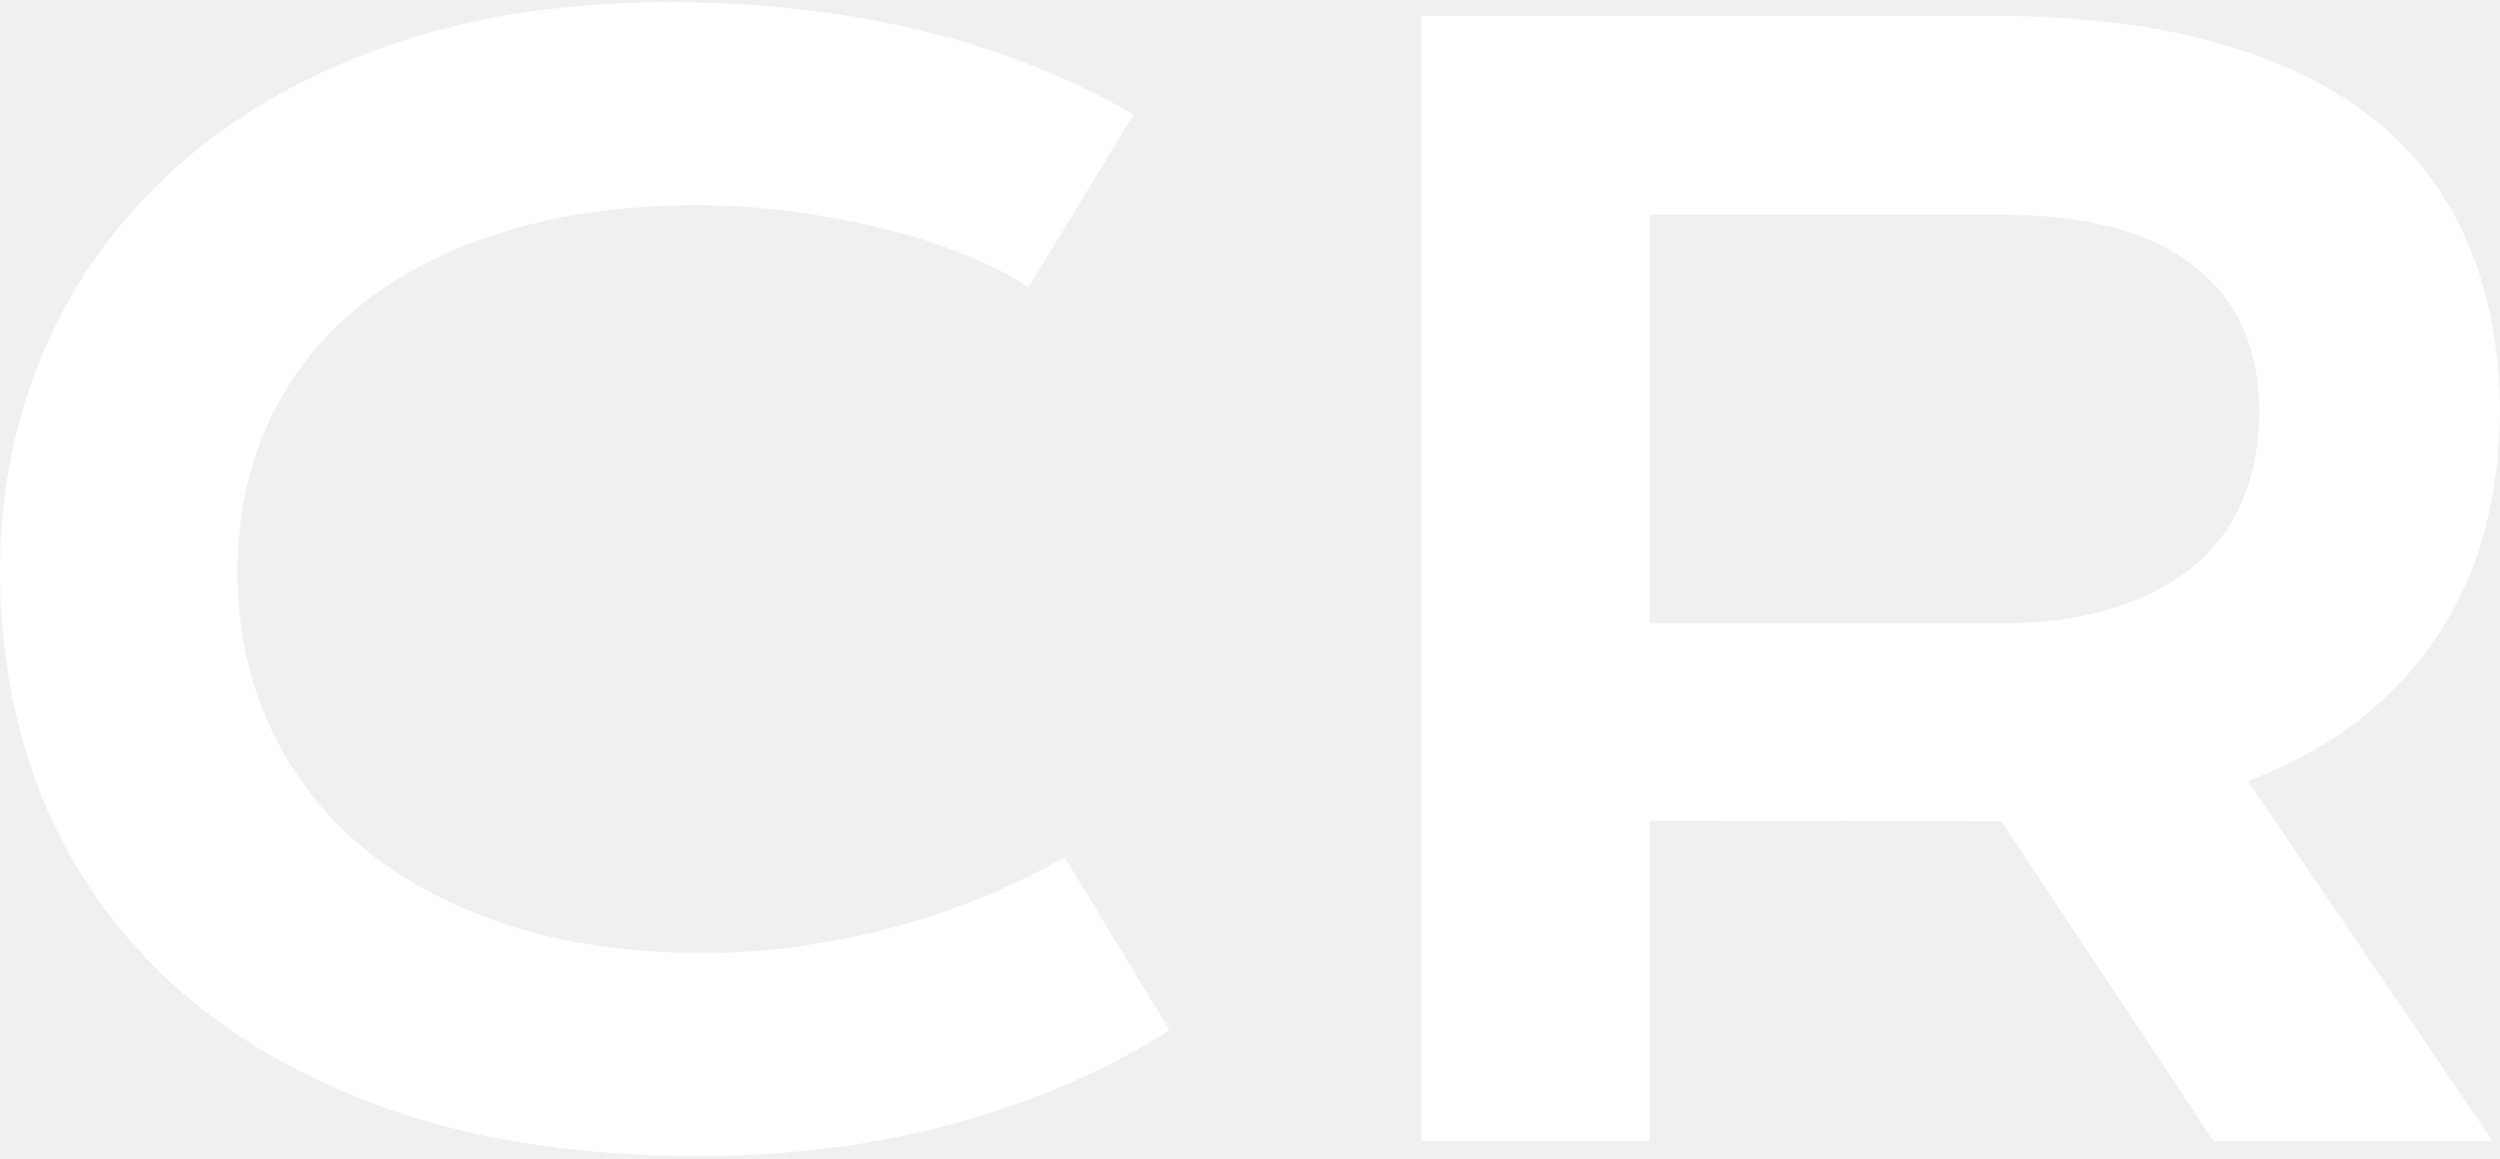
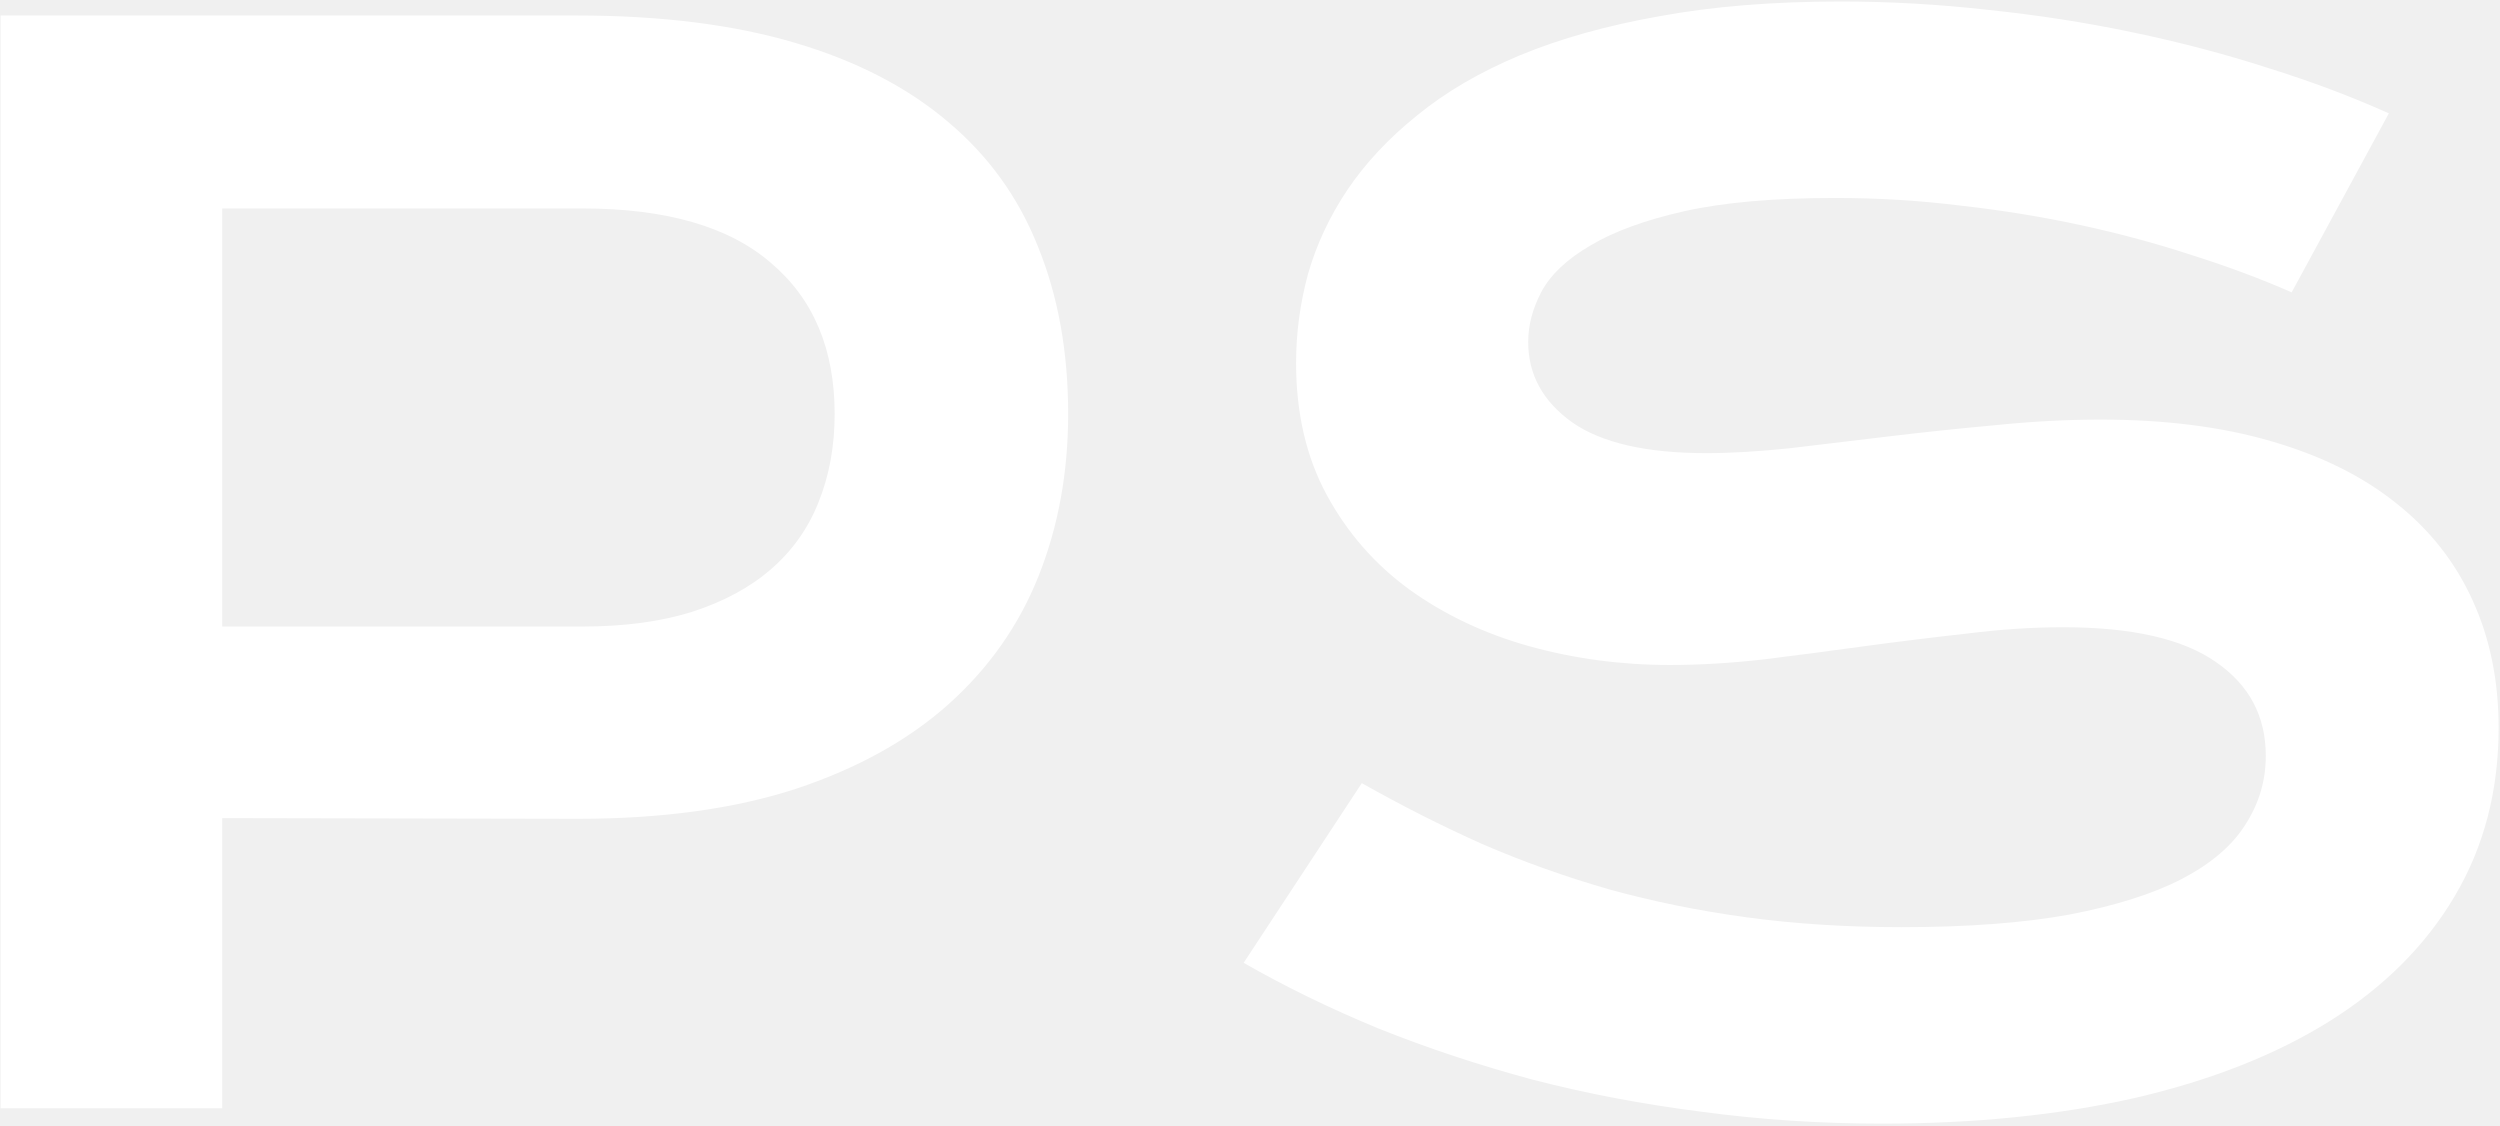
- <svg xmlns="http://www.w3.org/2000/svg" width="848" height="393" viewBox="0 0 848 393" fill="none">
-   <path d="M0.006 193.885C0.006 166.704 5.133 141.395 15.387 117.957C25.641 94.357 40.452 73.93 59.82 56.678C79.352 39.262 103.115 25.59 131.109 15.662C159.267 5.734 191.087 0.77 226.568 0.77C257.656 0.77 286.139 3.943 312.018 10.291C338.059 16.476 362.229 25.997 384.527 38.855L348.883 97.449C342.21 93.055 334.479 89.148 325.689 85.731C317.063 82.312 307.786 79.464 297.857 77.186C288.092 74.744 277.919 72.872 267.34 71.57C256.923 70.268 246.588 69.617 236.334 69.617C211.594 69.617 189.54 72.71 170.172 78.894C150.803 84.917 134.446 93.462 121.1 104.529C107.916 115.434 97.825 128.536 90.826 143.836C83.99 158.973 80.572 175.656 80.572 193.885C80.572 212.765 84.153 230.099 91.314 245.887C98.476 261.674 108.811 275.346 122.32 286.902C135.992 298.296 152.594 307.247 172.125 313.758C191.819 320.105 214.036 323.279 238.775 323.279C250.006 323.279 261.155 322.465 272.223 320.838C283.29 319.21 293.951 317.013 304.205 314.246C314.622 311.316 324.632 307.898 334.234 303.992C343.837 299.923 352.789 295.529 361.09 290.809L396.734 349.402C375.901 362.749 351.812 373.247 324.469 380.896C297.125 388.383 268.072 392.127 237.311 392.127C198.085 392.127 163.661 387.081 134.039 376.99C104.417 366.736 79.677 352.739 59.82 334.998C39.964 317.094 24.99 296.098 14.898 272.01C4.97 247.758 0.006 221.717 0.006 193.885ZM482.184 5.408H676.275C705.572 5.408 730.963 8.501 752.447 14.685C773.932 20.708 791.754 29.497 805.914 41.053C820.074 52.609 830.572 66.688 837.408 83.289C844.407 99.891 847.906 118.689 847.906 139.686C847.906 153.846 846.197 167.355 842.779 180.213C839.361 192.908 834.072 204.627 826.91 215.369C819.911 226.111 811.041 235.714 800.299 244.178C789.557 252.479 776.943 259.396 762.457 264.93L845.465 387H750.738L678.961 278.602H676.764L559.576 278.357V387H482.184V5.408ZM678.229 211.463C692.877 211.463 705.654 209.754 716.559 206.336C727.626 202.918 736.822 198.117 744.146 191.932C751.633 185.747 757.167 178.26 760.748 169.471C764.492 160.519 766.363 150.59 766.363 139.686C766.363 118.364 759.039 101.925 744.391 90.369C729.742 78.65 707.688 72.791 678.229 72.791H559.576V211.463H678.229Z" fill="white" />
+ <svg xmlns="http://www.w3.org/2000/svg" width="873" height="393" viewBox="0 0 873 393" fill="none">
+   <path d="M0.199 5.408H201.371C230.668 5.408 256.059 8.582 277.543 14.93C299.027 21.277 316.85 30.473 331.01 42.518C345.17 54.399 355.668 68.966 362.504 86.219C369.503 103.471 373.002 122.921 373.002 144.568C373.002 164.913 369.584 183.712 362.748 200.965C355.912 218.217 345.414 233.191 331.254 245.887C317.257 258.419 299.516 268.266 278.031 275.428C256.547 282.426 231.156 285.926 201.859 285.926L77.592 285.682V387H0.199V5.408ZM203.324 218.787C217.973 218.787 230.749 217.078 241.654 213.66C252.722 210.079 261.918 205.115 269.242 198.768C276.729 192.257 282.263 184.445 285.844 175.33C289.587 166.053 291.459 155.799 291.459 144.568C291.459 121.945 284.053 104.367 269.242 91.834C254.594 79.139 232.621 72.791 203.324 72.791H77.592V218.787H203.324ZM475.541 273.475C489.376 281.287 503.373 288.367 517.533 294.715C531.856 300.9 546.667 306.189 561.967 310.584C577.266 314.816 593.298 318.071 610.062 320.35C626.99 322.628 644.975 323.768 664.018 323.768C686.967 323.768 706.498 322.303 722.611 319.373C738.725 316.281 751.827 312.13 761.918 306.922C772.172 301.551 779.577 295.203 784.135 287.879C788.855 280.555 791.215 272.579 791.215 263.953C791.215 250.118 785.437 239.214 773.881 231.238C762.325 223.1 744.503 219.031 720.414 219.031C709.835 219.031 698.686 219.764 686.967 221.229C675.248 222.531 663.367 223.995 651.322 225.623C639.441 227.251 627.641 228.797 615.922 230.262C604.366 231.564 593.461 232.215 583.207 232.215C566.117 232.215 549.678 230.018 533.891 225.623C518.266 221.229 504.35 214.637 492.143 205.848C480.098 197.059 470.495 186.072 463.334 172.889C456.173 159.705 452.592 144.324 452.592 126.746C452.592 116.329 453.975 105.994 456.742 95.74C459.672 85.486 464.229 75.721 470.414 66.443C476.762 57.003 484.9 48.296 494.828 40.32C504.757 32.182 516.719 25.184 530.717 19.324C544.877 13.465 561.153 8.908 579.545 5.652C598.1 2.234 619.177 0.525 642.777 0.525C659.867 0.525 677.038 1.502 694.291 3.455C711.544 5.245 728.308 7.85 744.584 11.268C761.023 14.685 776.811 18.836 791.947 23.719C807.084 28.439 821.163 33.728 834.184 39.588L800.248 102.088C789.506 97.368 777.95 93.055 765.58 89.148C753.21 85.079 740.271 81.58 726.762 78.65C713.253 75.721 699.255 73.442 684.77 71.814C670.447 70.024 655.798 69.129 640.824 69.129C619.503 69.129 601.924 70.675 588.09 73.768C574.418 76.86 563.513 80.848 555.375 85.731C547.237 90.451 541.54 95.822 538.285 101.844C535.193 107.703 533.646 113.562 533.646 119.422C533.646 130.815 538.773 140.174 549.027 147.498C559.281 154.66 574.906 158.24 595.902 158.24C604.366 158.24 614.05 157.671 624.955 156.531C636.023 155.229 647.579 153.846 659.623 152.381C671.83 150.916 684.2 149.614 696.732 148.475C709.428 147.173 721.716 146.521 733.598 146.521C756.059 146.521 775.915 149.044 793.168 154.09C810.583 159.135 825.15 166.378 836.869 175.818C848.588 185.096 857.458 196.408 863.48 209.754C869.503 222.938 872.514 237.749 872.514 254.188C872.514 276.16 867.387 295.773 857.133 313.025C847.042 330.115 832.556 344.601 813.676 356.482C794.958 368.201 772.335 377.153 745.805 383.338C719.275 389.36 689.734 392.371 657.182 392.371C635.697 392.371 614.701 390.988 594.193 388.221C573.686 385.617 553.992 381.873 535.111 376.99C516.394 371.945 498.49 366.004 481.4 359.168C464.473 352.169 448.767 344.52 434.281 336.219L475.541 273.475Z" fill="white" />
</svg>
